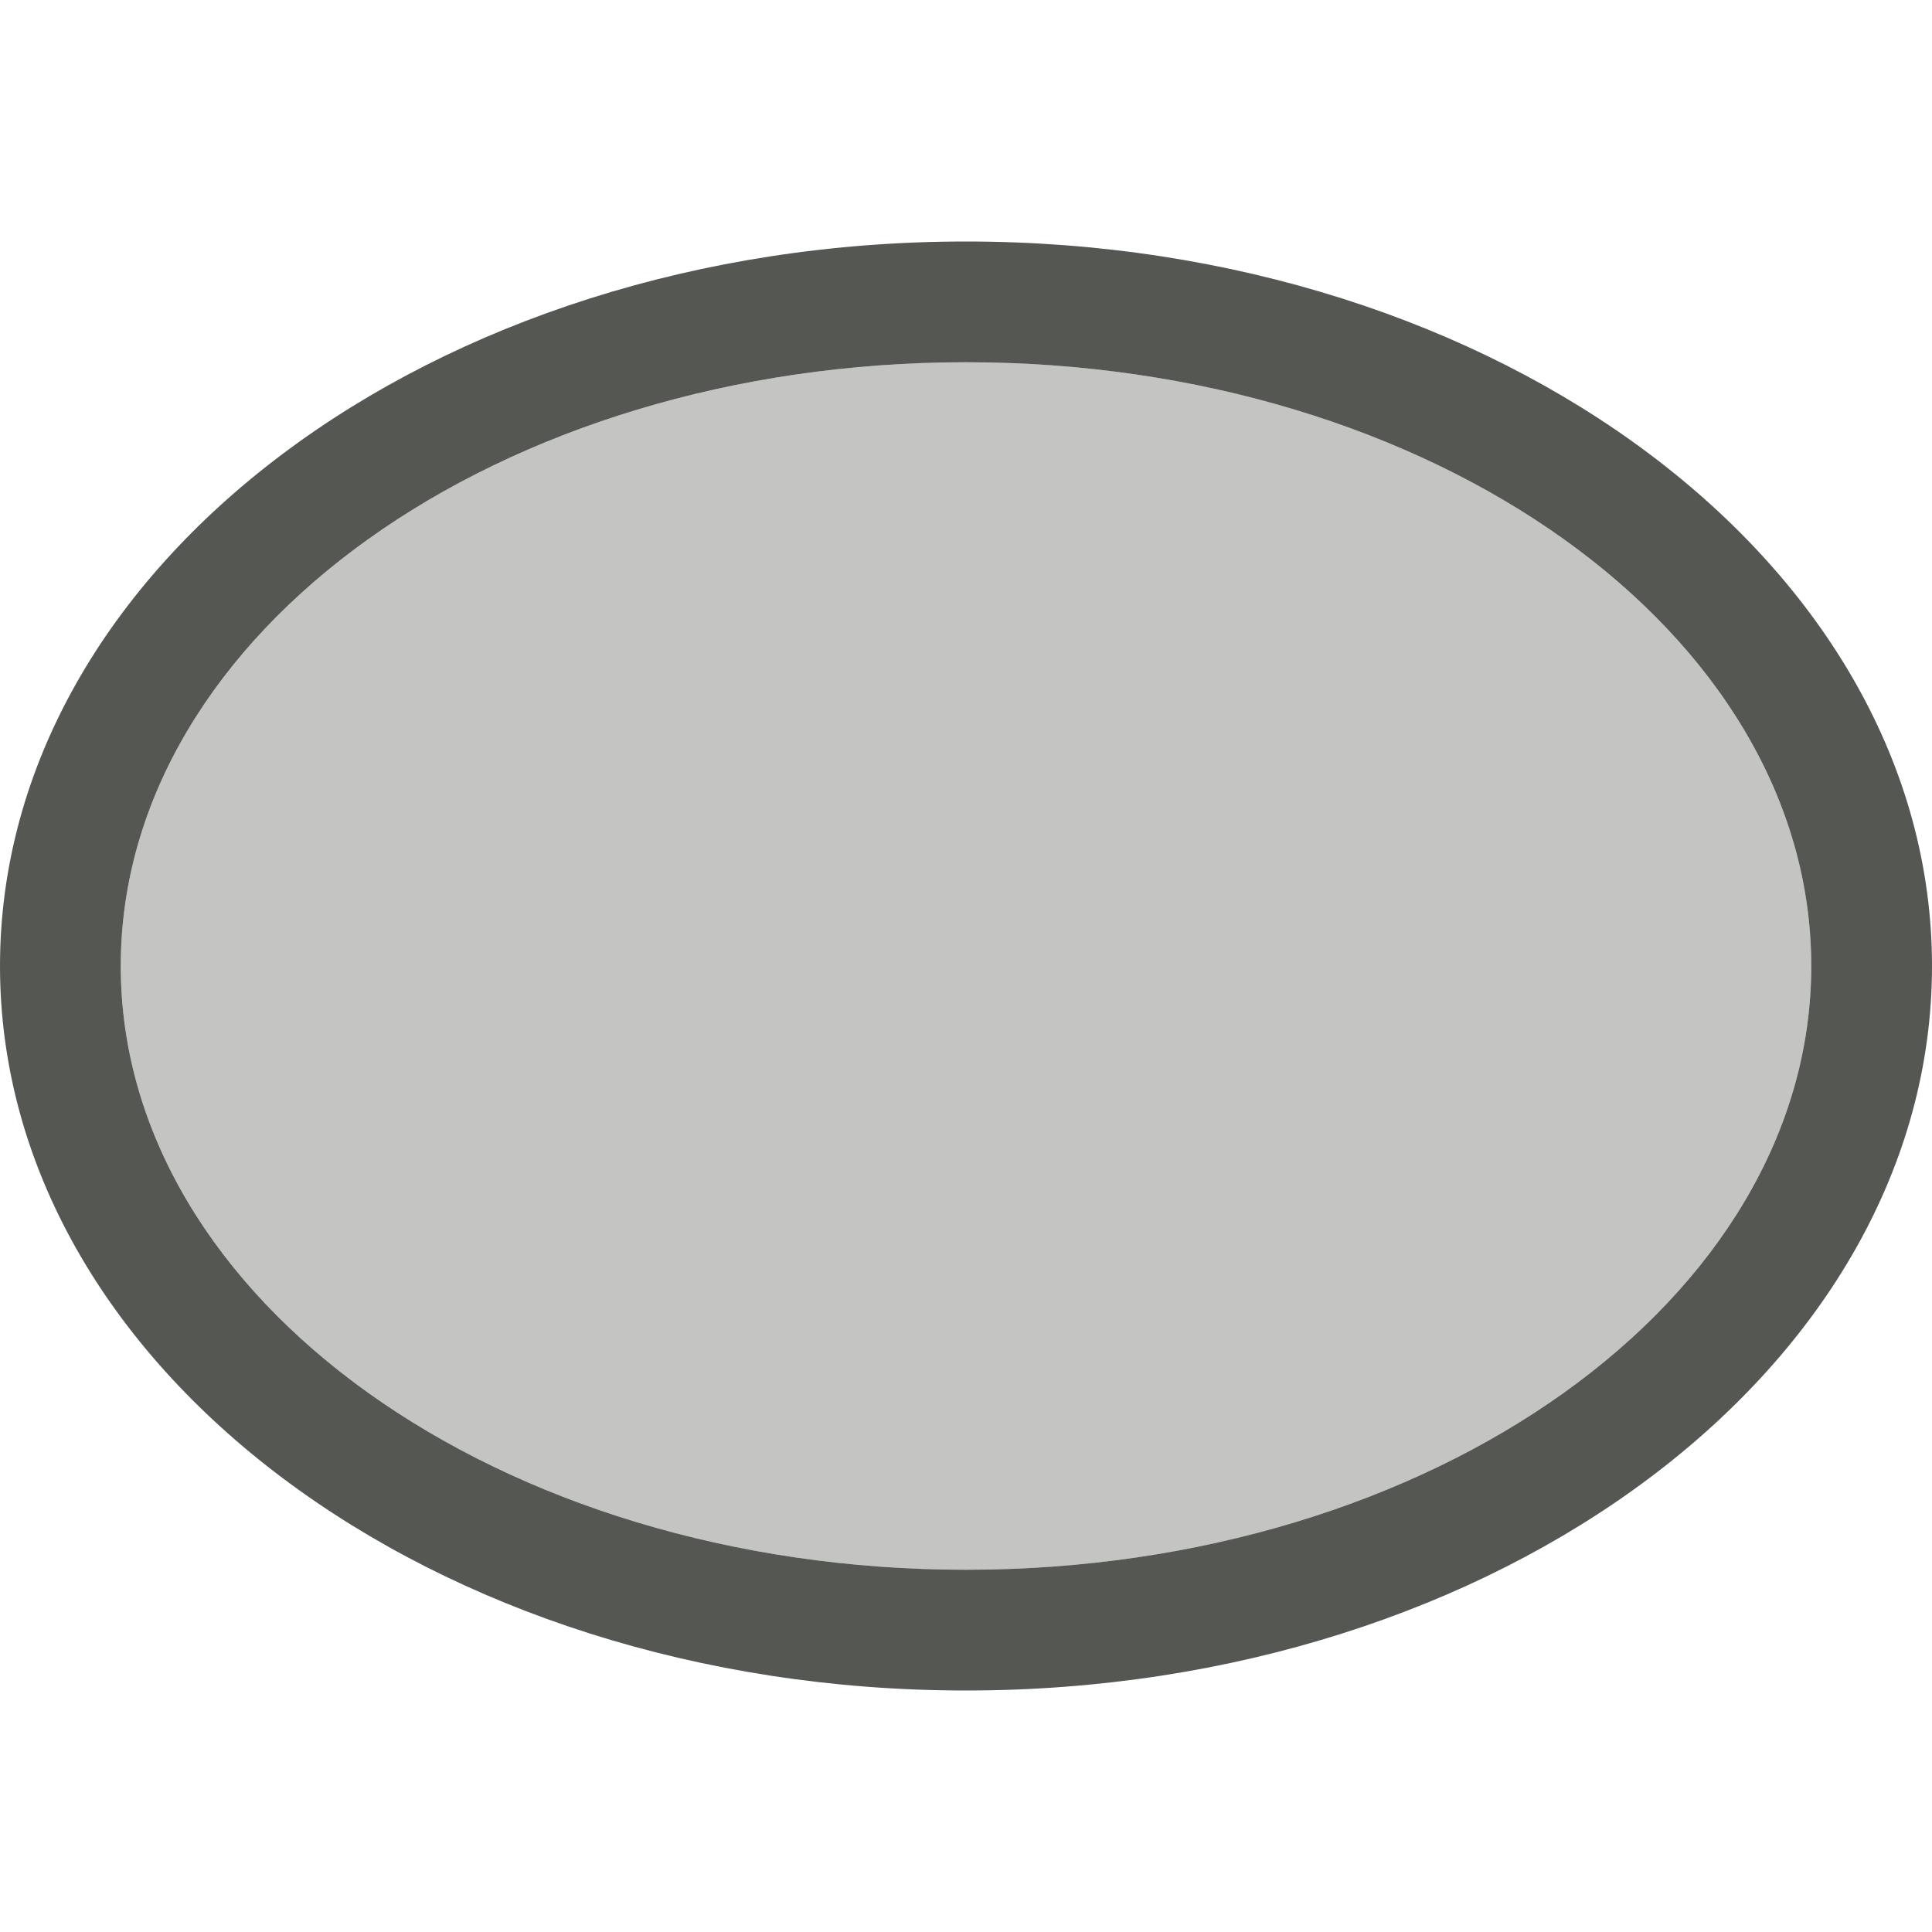
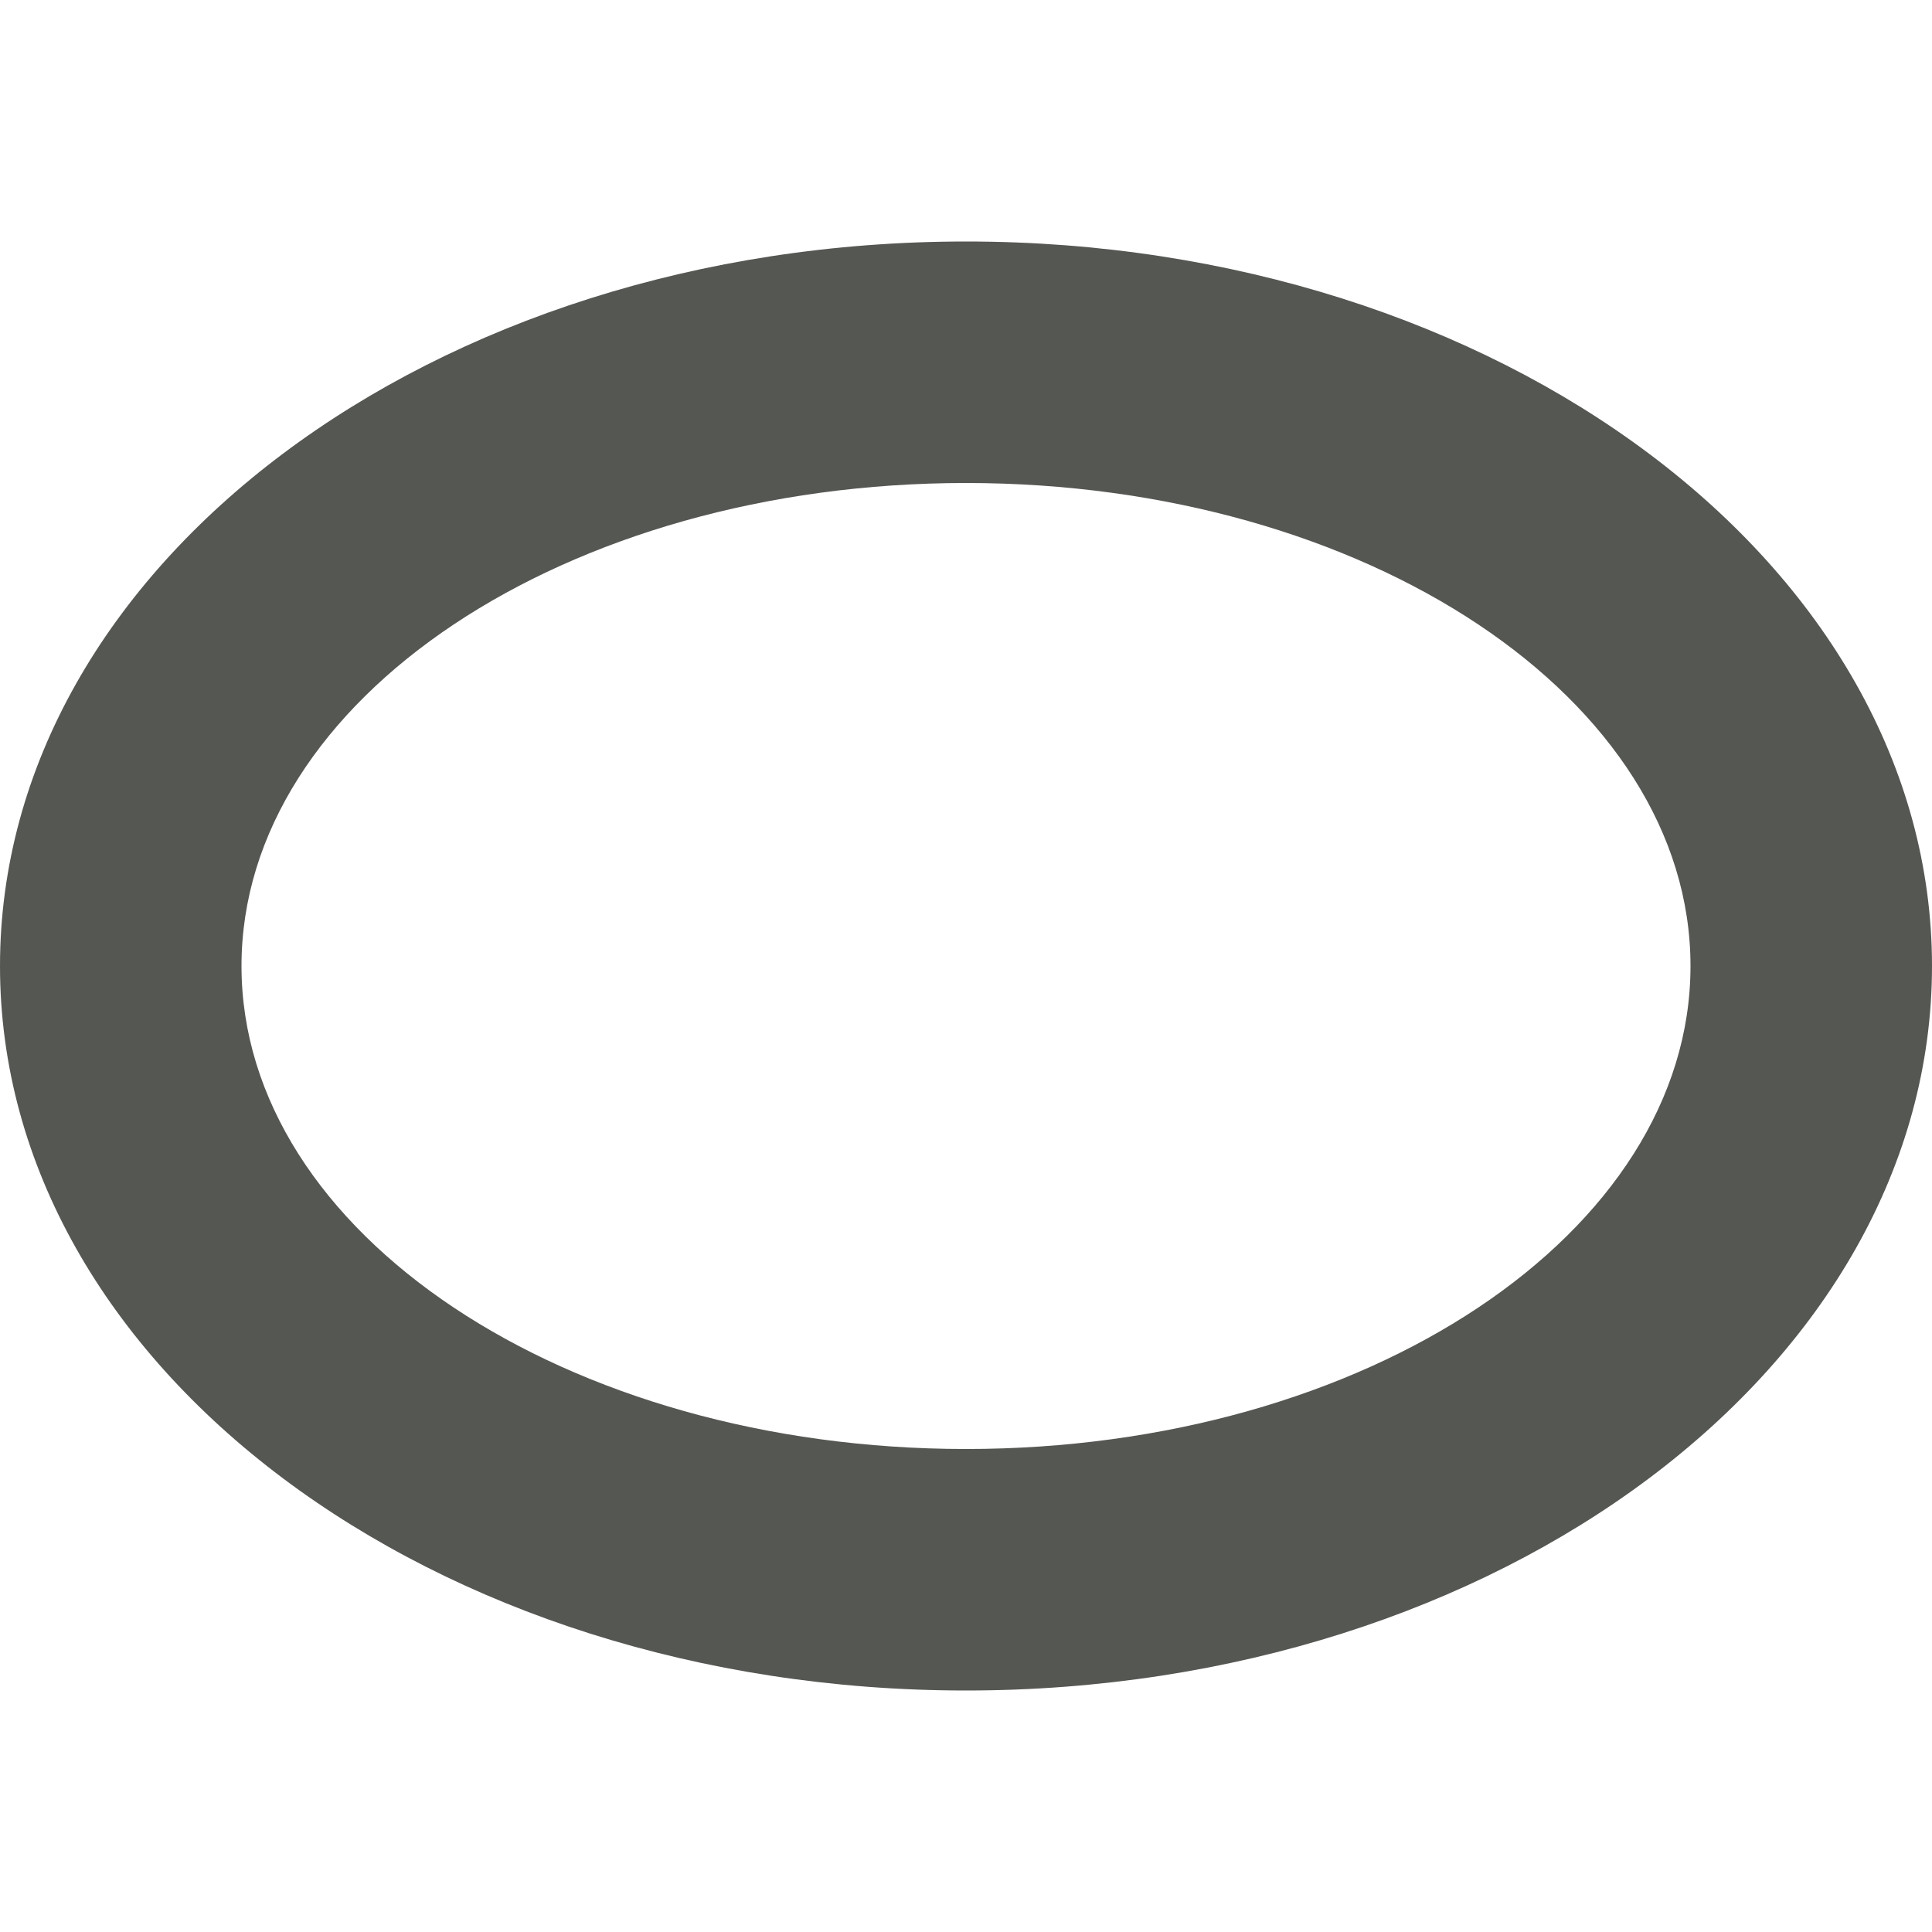
<svg xmlns="http://www.w3.org/2000/svg" viewBox="0 0 16 16">
-   <path style="fill:#555753" d="M 8,2 A 8,6 0 0 0 0,8 8,6 0 0 0 8,14 8,6 0 0 0 16,8 8,6 0 0 0 8,2 Z M 8,3 A 7,5 0 0 1 15,8 7,5 0 0 1 8,13 7,5 0 0 1 1,8 7,5 0 0 1 8,3 Z" />
-   <path style="opacity:0.35;fill:#555753" d="M 8 3 A 7 5 0 0 0 1 8 A 7 5 0 0 0 8 13 A 7 5 0 0 0 15 8 A 7 5 0 0 0 8 3 z " />
+   <path style="fill:#555753" d="M 8,2 A 8,6 0 0 0 0,8 8,6 0 0 0 8,14 8,6 0 0 0 16,8 8,6 0 0 0 8,2 Z M 8,4 A 6,4 0 0 1 14,8 6,4 0 0 1 8,12 6,4 0 0 1 2,8 6,4 0 0 1 8,4 Z" />
</svg>
